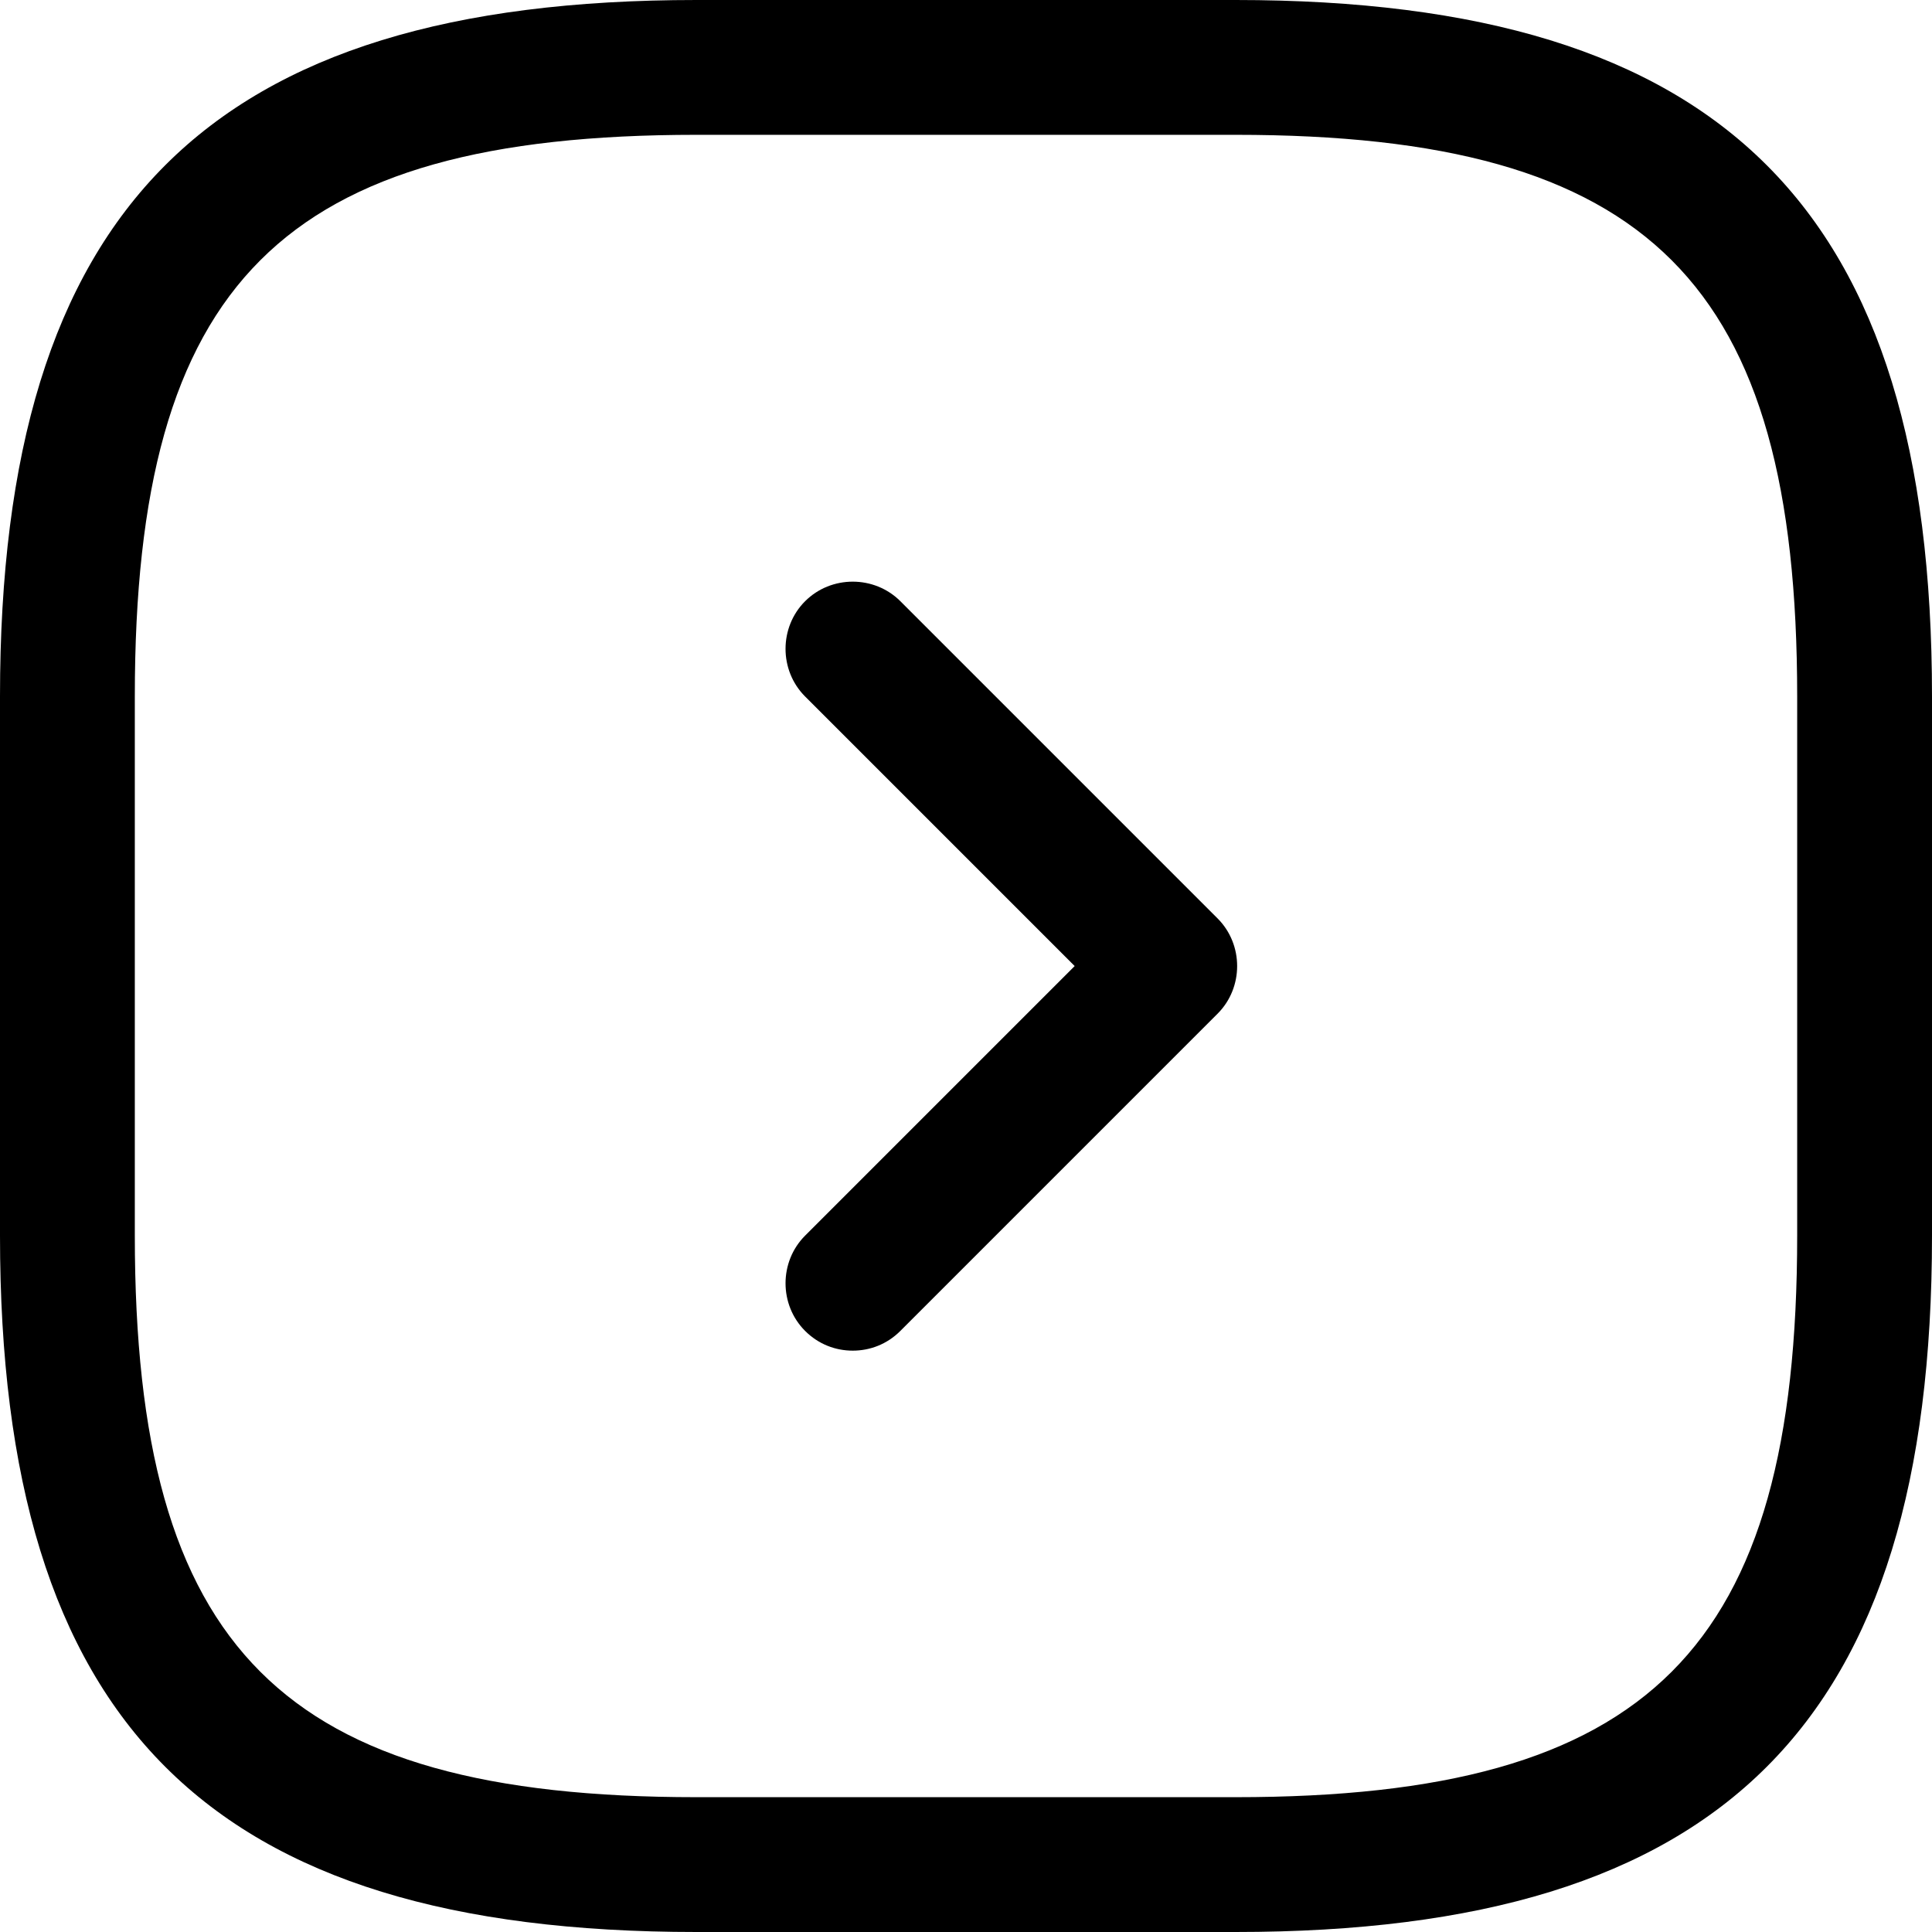
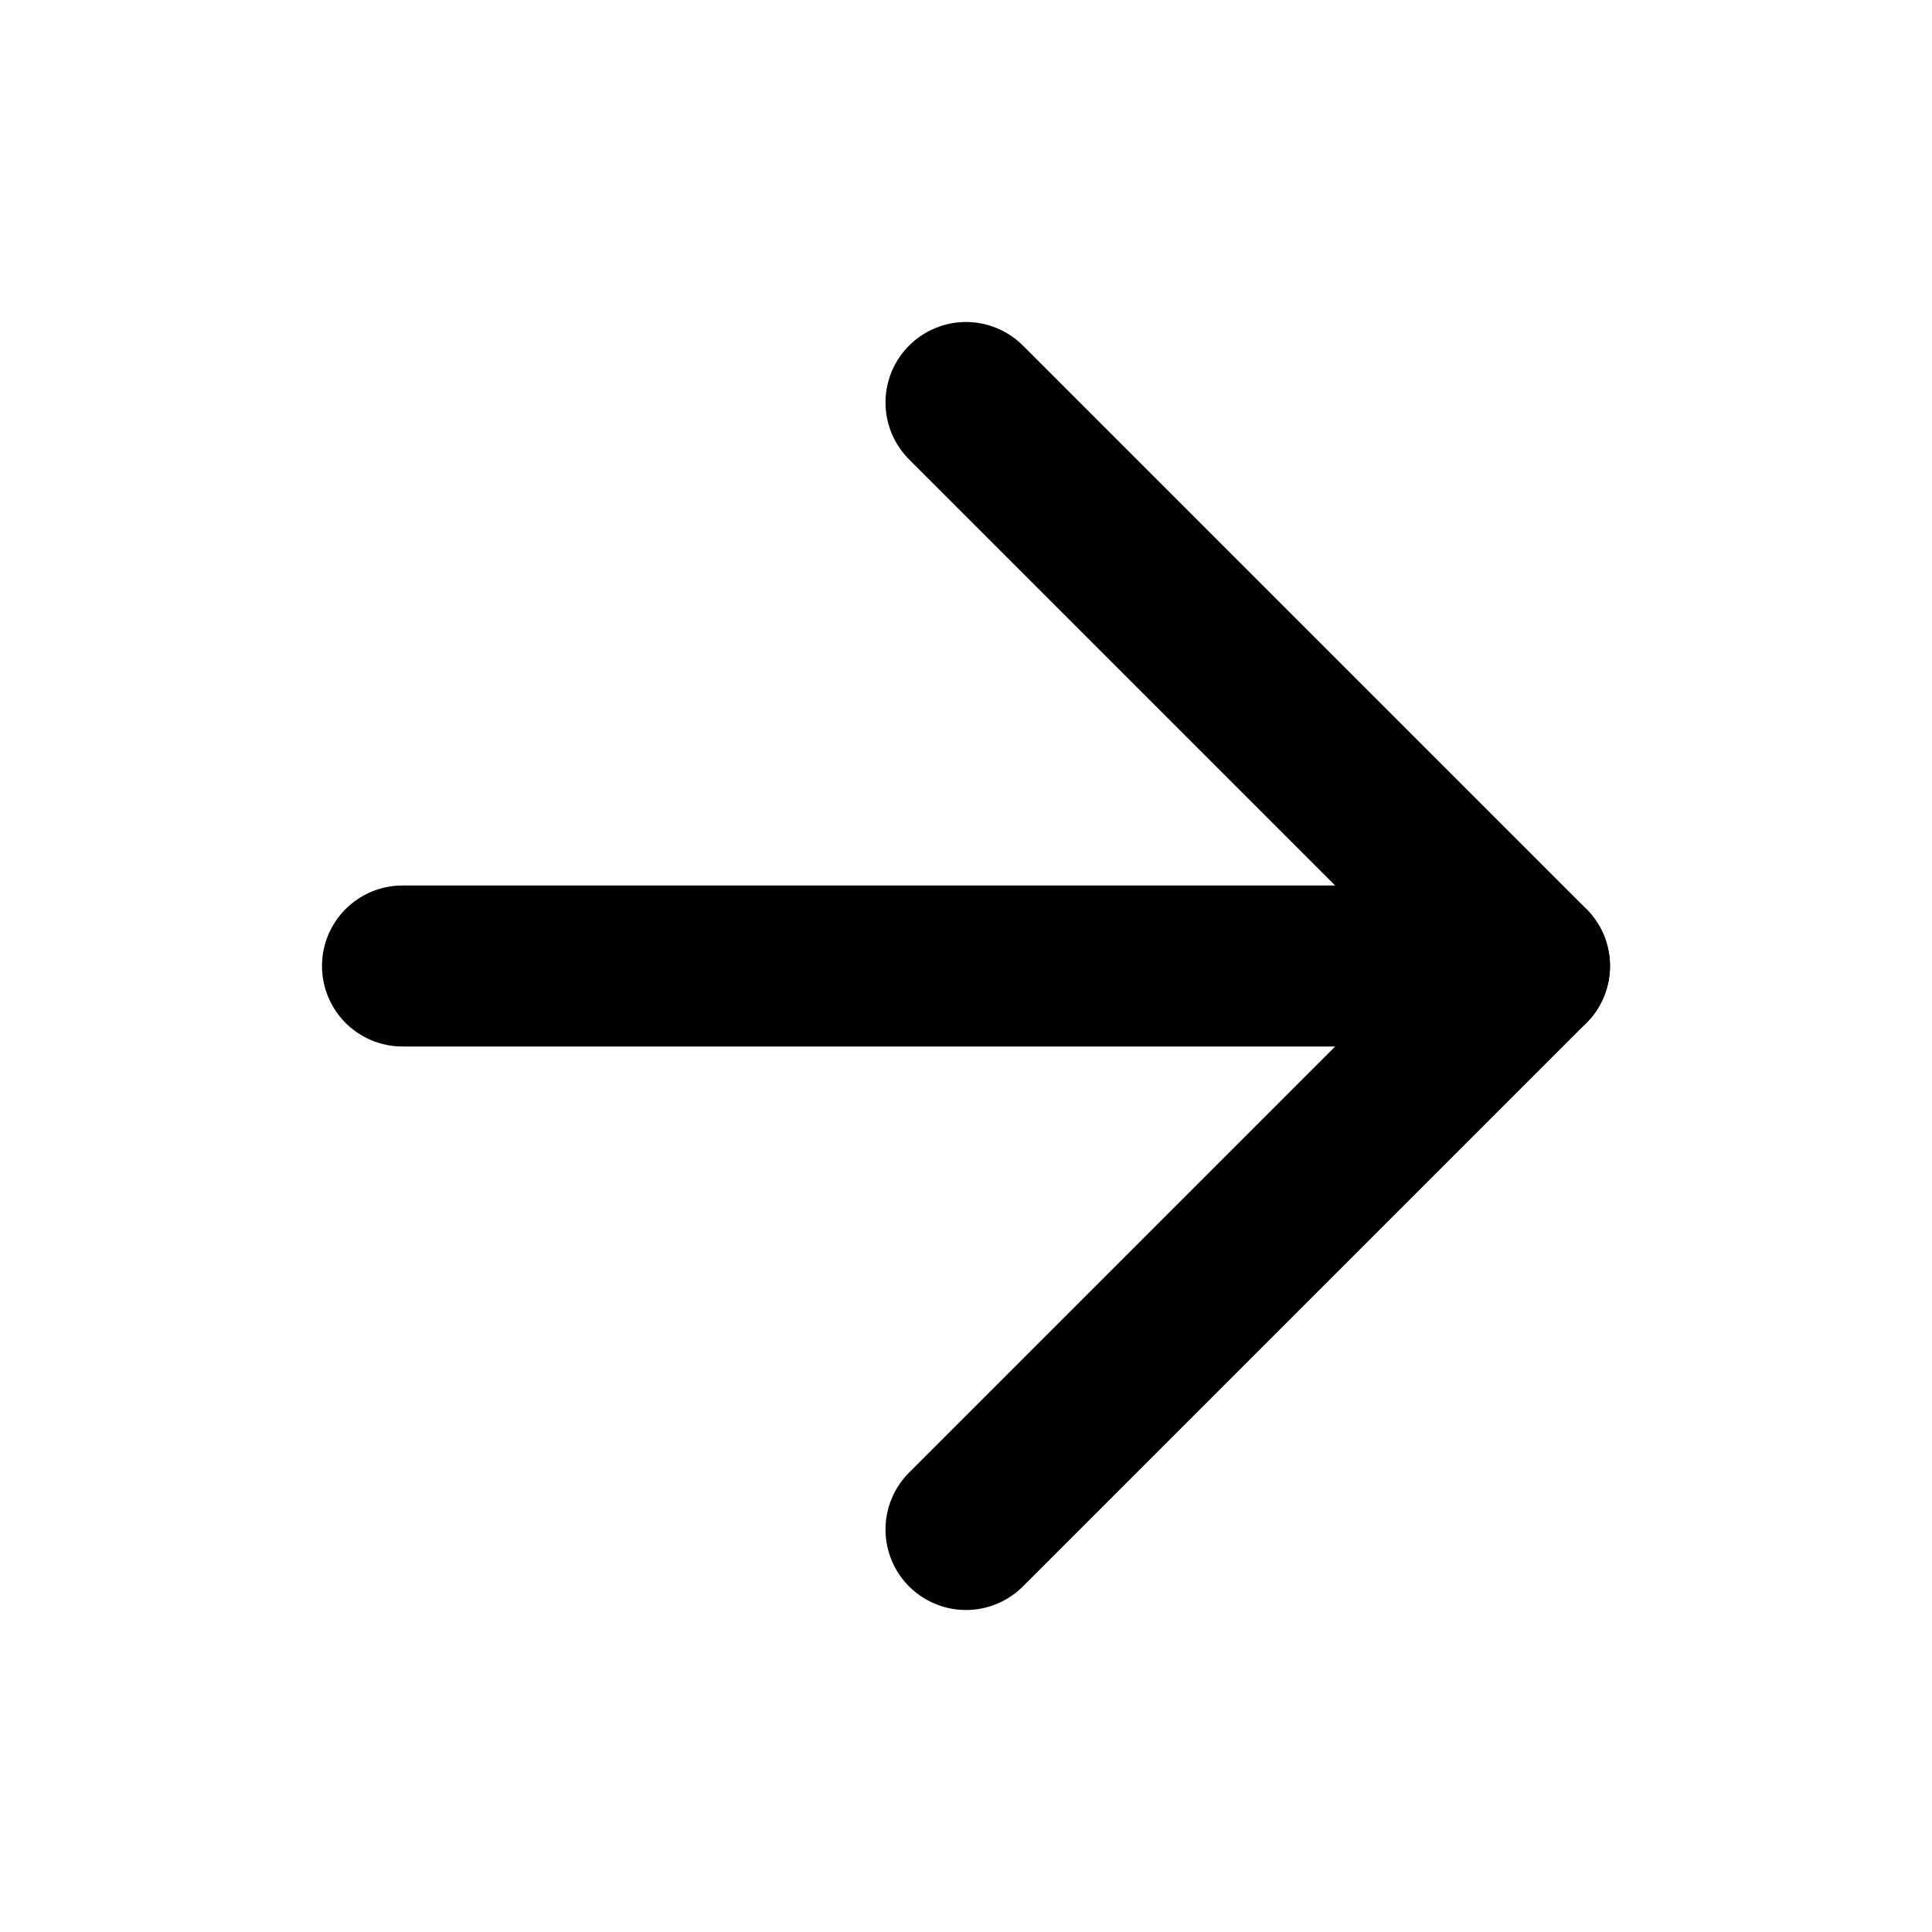
- <svg xmlns="http://www.w3.org/2000/svg" version="1.1" width="32" height="32" viewBox="0 0 32 32">
-   <path d="M20.465 32h-8.93c-8.082 0-11.535-3.453-11.535-11.535v-8.93c0-8.082 3.453-11.535 11.535-11.535h8.93c8.082 0 11.535 3.453 11.535 11.535v8.93c0 8.082-3.453 11.535-11.535 11.535zM11.535 2.233c-6.861 0-9.302 2.441-9.302 9.302v8.93c0 6.861 2.441 9.302 9.302 9.302h8.93c6.861 0 9.302-2.441 9.302-9.302v-8.93c0-6.861-2.441-9.302-9.302-9.302h-8.93z" />
-   <path d="M14.124 22.371c-0.283 0-0.566-0.104-0.789-0.327-0.432-0.432-0.432-1.146 0-1.578l4.465-4.465-4.465-4.465c-0.432-0.432-0.432-1.146 0-1.578s1.146-0.432 1.578 0l5.254 5.254c0.432 0.432 0.432 1.146 0 1.578l-5.254 5.254c-0.223 0.223-0.506 0.327-0.789 0.327z" />
+ <svg xmlns="http://www.w3.org/2000/svg" width="24" height="24" viewBox="0 0 24 24" fill="none" stroke="currentColor" stroke-width="2" stroke-linecap="round" stroke-linejoin="round">
+   <path d="M5 12h14" />
+   <path d="m12 5 7 7-7 7" />
</svg>
